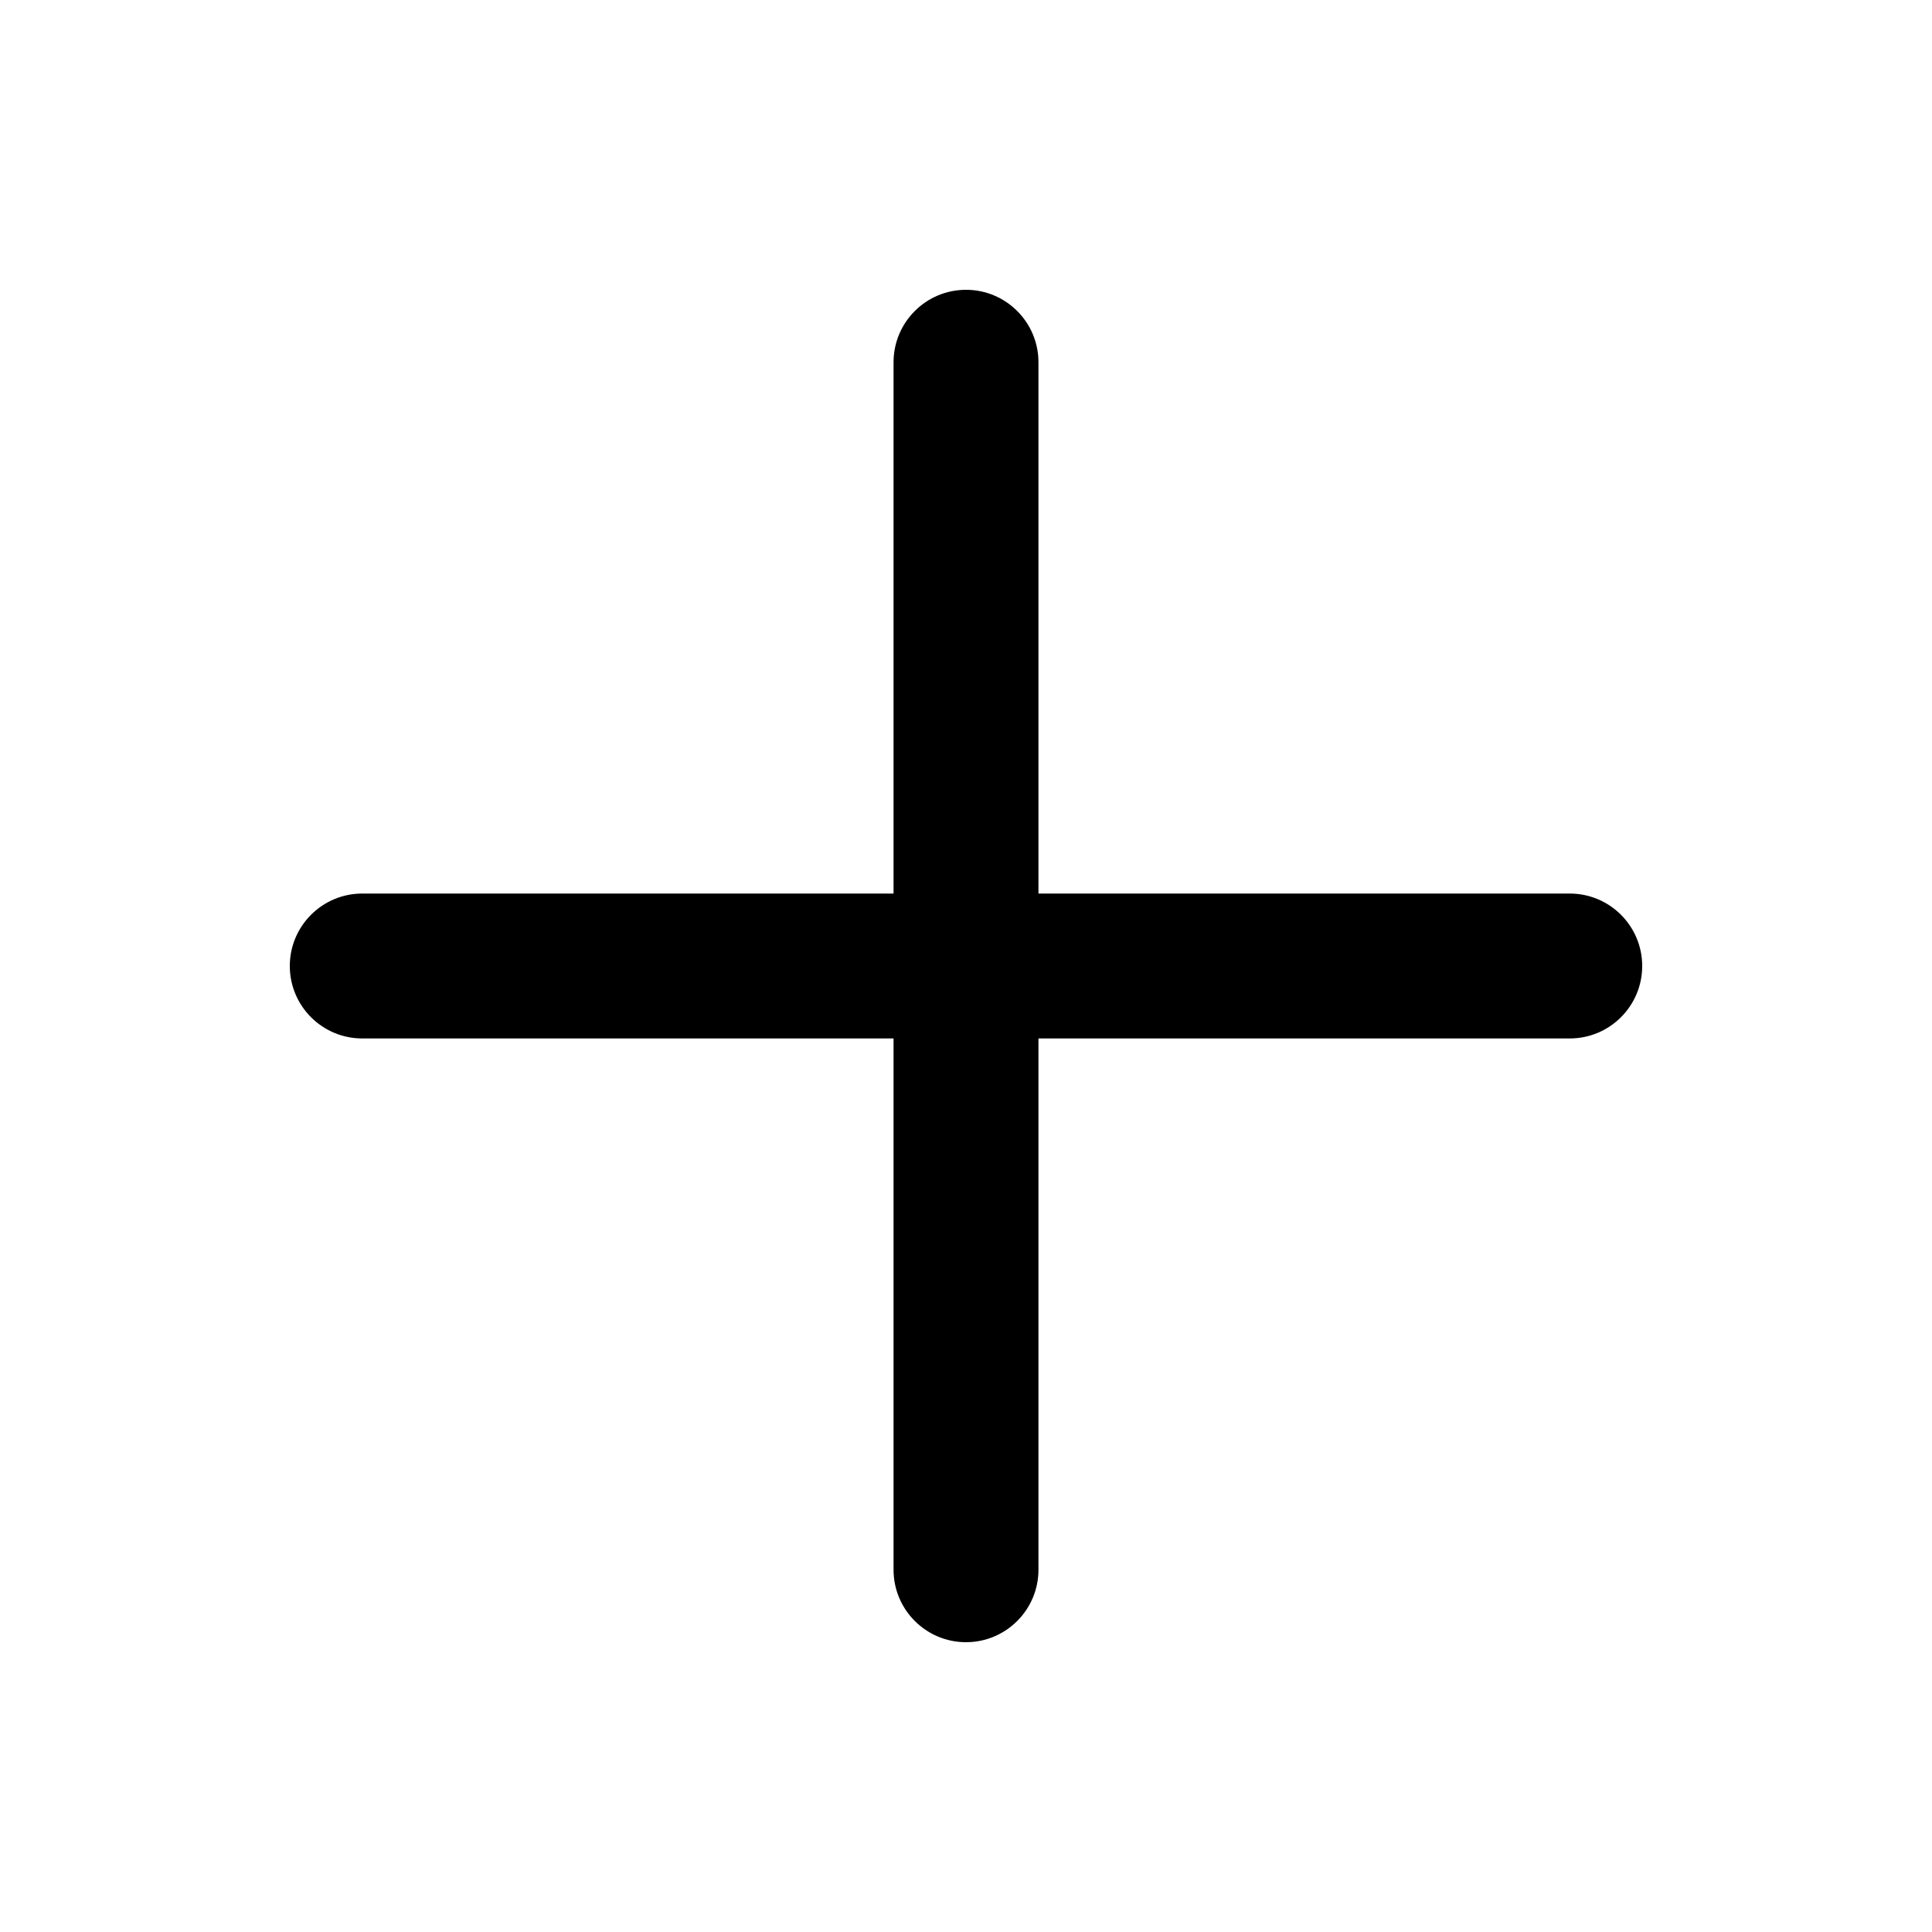
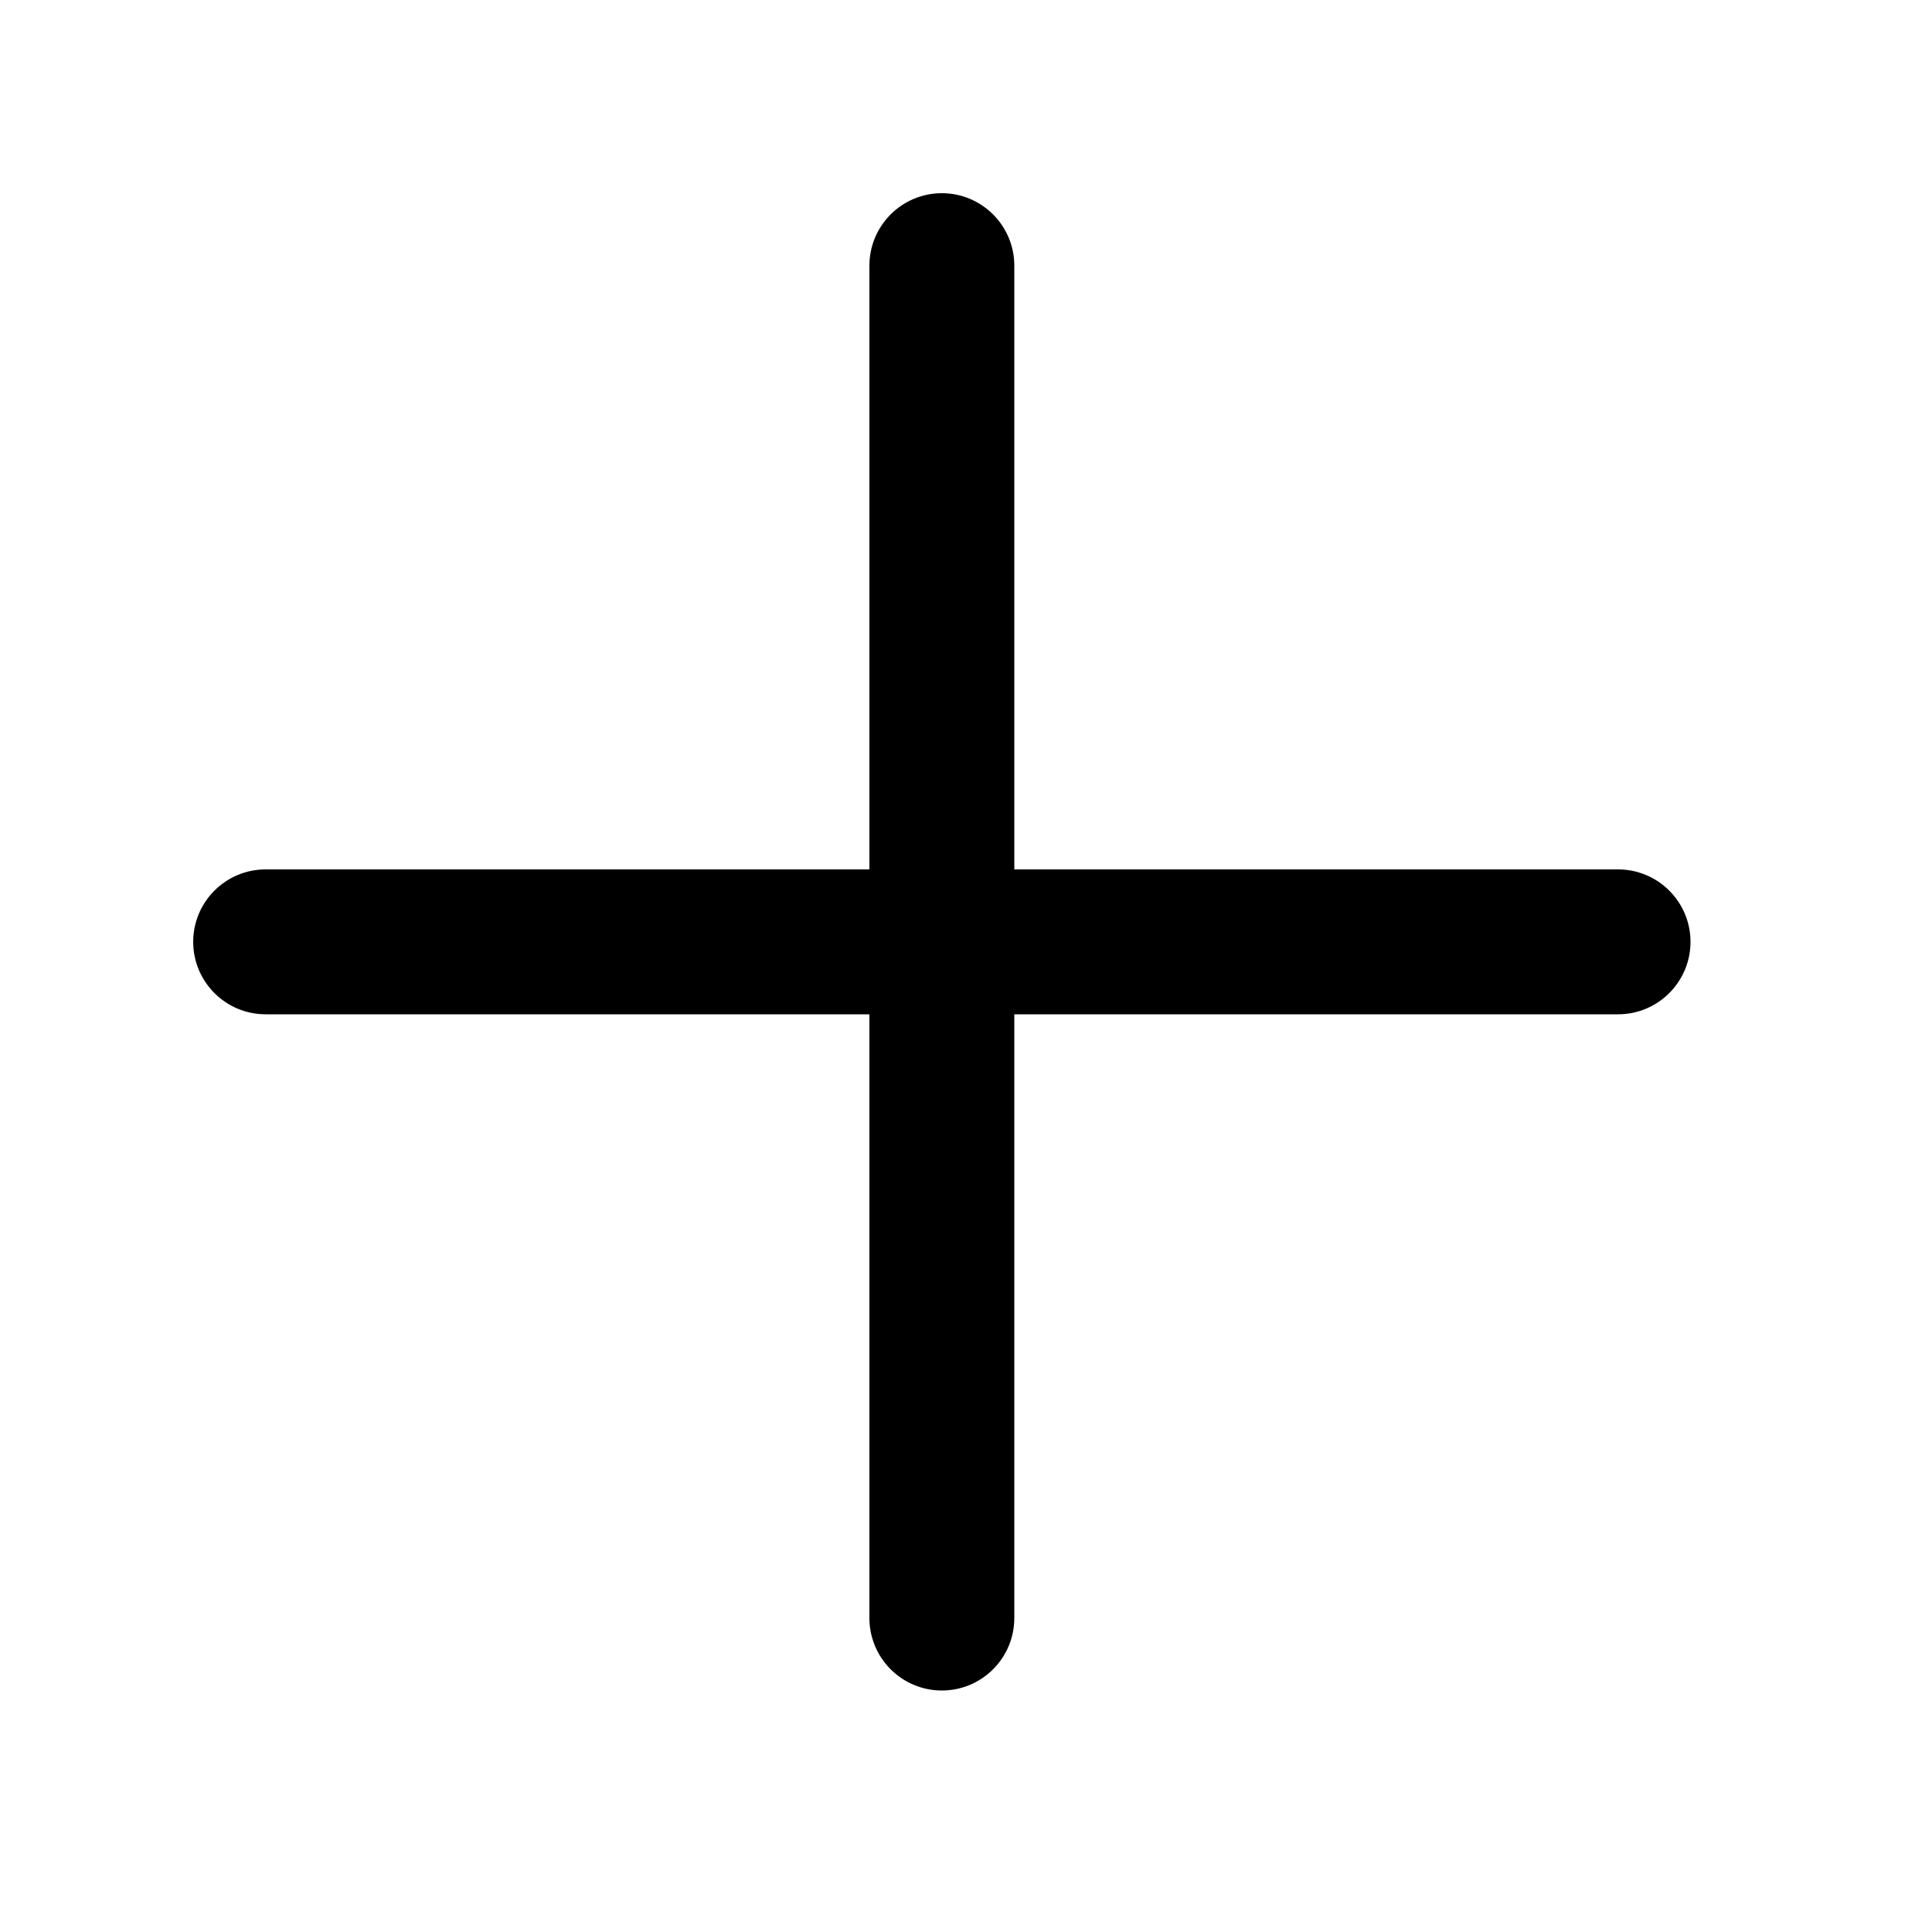
<svg xmlns="http://www.w3.org/2000/svg" viewBox="0 0 20 20" fill="none">
-   <path d="M9.25 16.25C9.25 16.664 9.586 17 10 17C10.414 17 10.75 16.664 10.75 16.25V10.75H16.25C16.664 10.75 17 10.414 17 10C17 9.586 16.664 9.25 16.25 9.25H10.75V3.75C10.75 3.336 10.414 3 10 3C9.586 3 9.25 3.336 9.25 3.75V9.25H3.75C3.336 9.25 3 9.586 3 10C3 10.414 3.336 10.75 3.75 10.75H9.25V16.25Z" fill="currentColor" />
+   <path d="M10.5 2.75C10.5 2.336 10.164 2 9.75 2C9.336 2 9 2.336 9 2.75V9H2.75C2.336 9 2 9.336 2 9.75C2 10.164 2.336 10.5 2.75 10.5H9V16.75C9 17.164 9.336 17.5 9.75 17.5C10.164 17.5 10.5 17.164 10.5 16.75V10.5H16.75C17.164 10.5 17.5 10.164 17.5 9.75C17.5 9.336 17.164 9 16.75 9H10.5V2.75Z" fill="currentColor" />
</svg>
